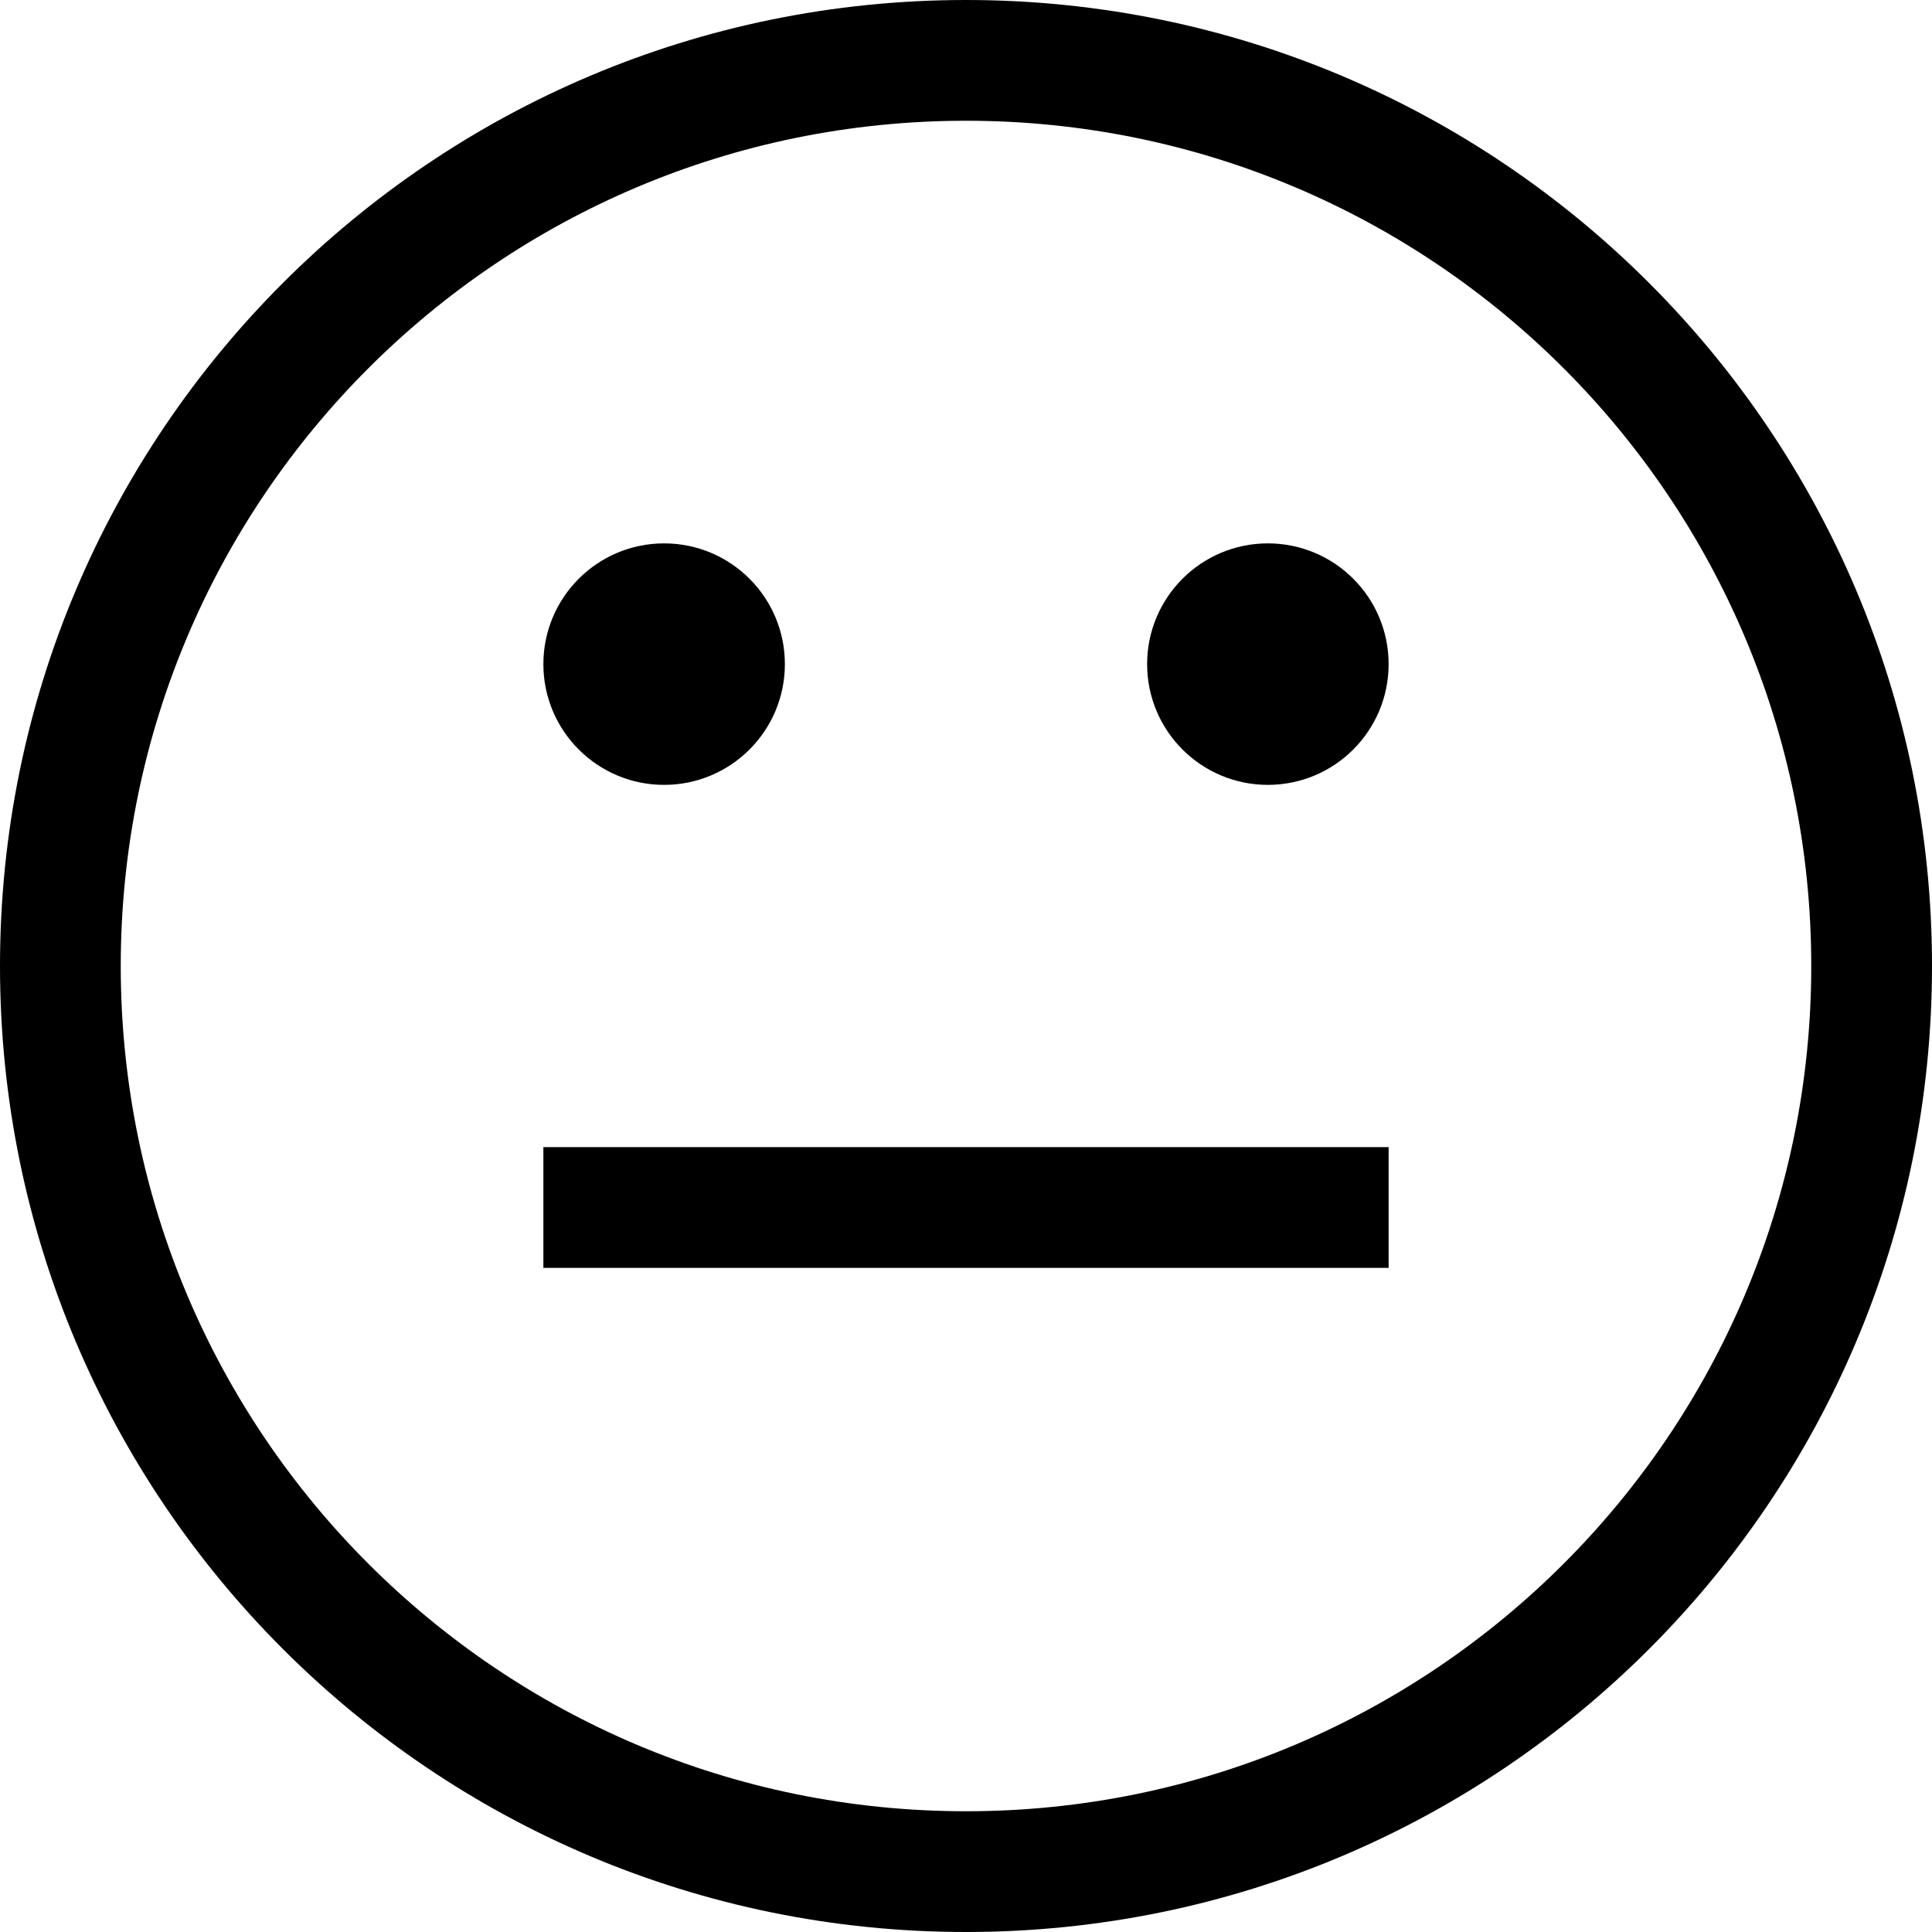
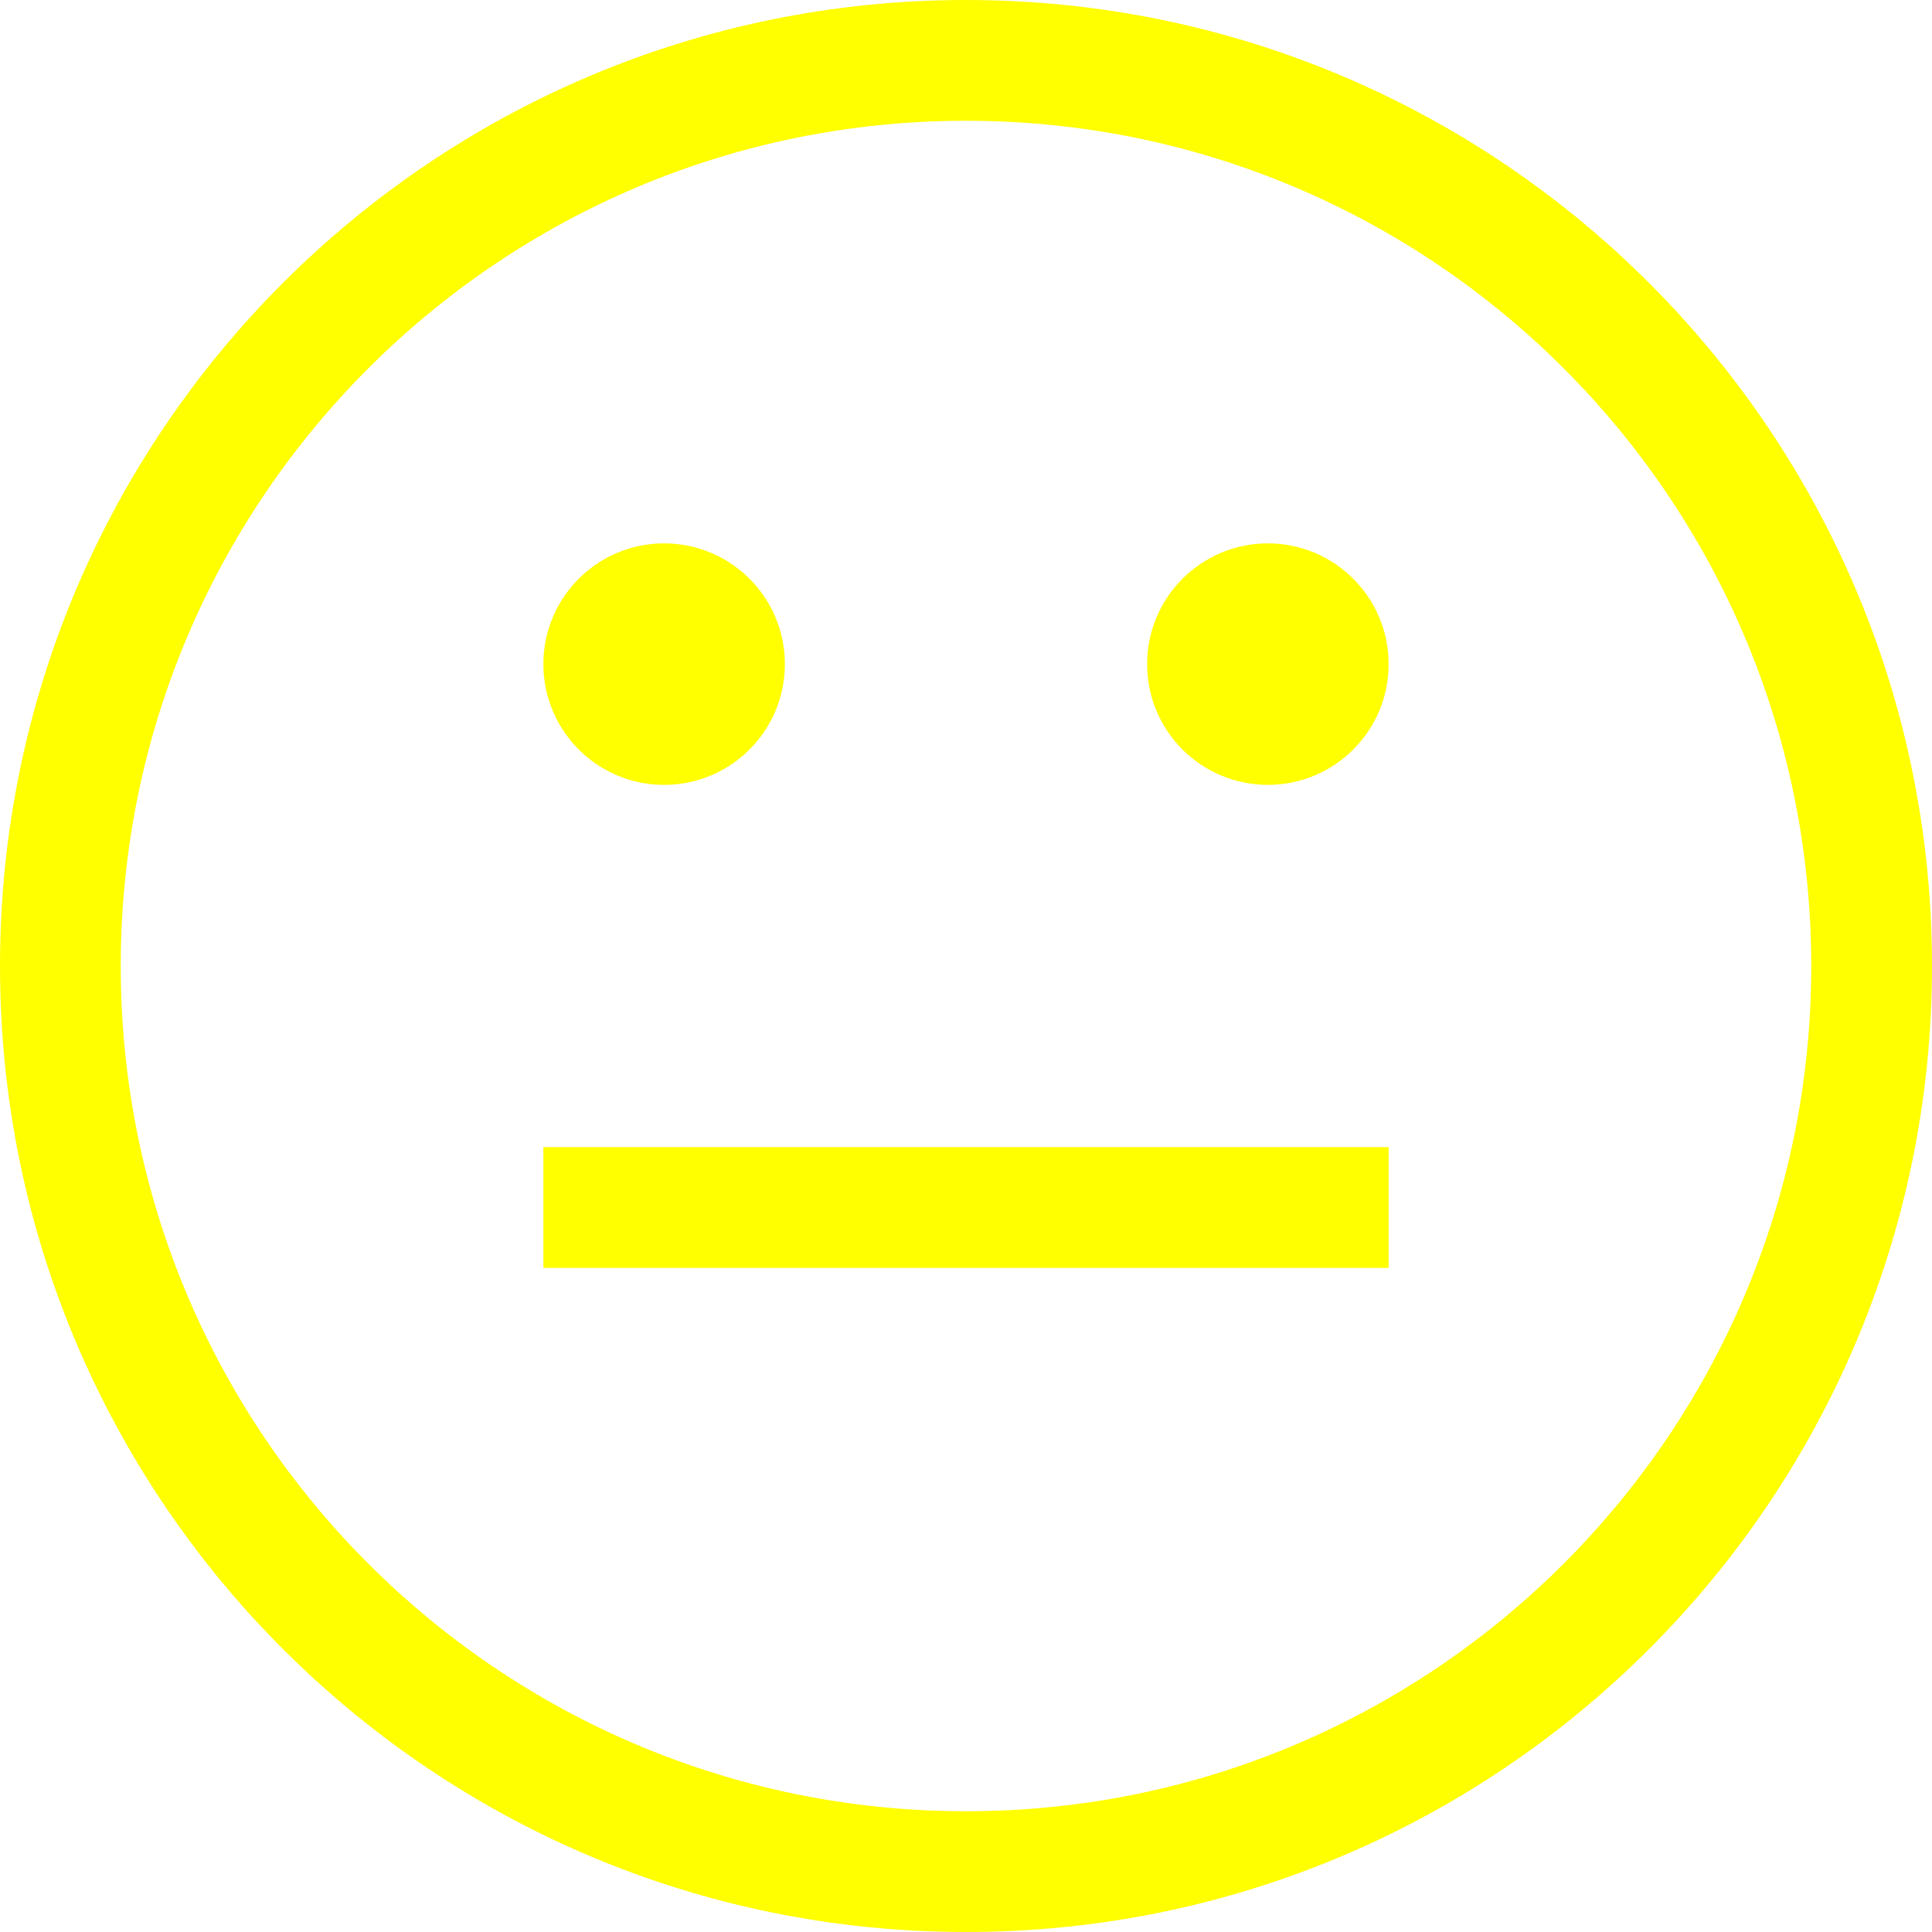
<svg xmlns="http://www.w3.org/2000/svg" version="1.1" id="Capa_1" x="0px" y="0px" viewBox="0 0 512 512" style="enable-background:new 0 0 512 512;" xml:space="preserve">
  <g>
    <g>
      <g>
-         <path d="M256,0C114.615,0,0,114.615,0,256s114.615,256,256,256s256-114.615,256-256S397.385,0,256,0z M256,480     C132.288,480,32,379.712,32,256S132.288,32,256,32s224,100.288,224,224S379.712,480,256,480z" />
-         <circle cx="176" cy="176" r="32" />
-         <circle cx="336" cy="176" r="32" />
-         <rect x="144" y="304" width="224" height="32" />
+         <path fill="yellow" d="M256,0C114.615,0,0,114.615,0,256s114.615,256,256,256s256-114.615,256-256S397.385,0,256,0z M256,480     C132.288,480,32,379.712,32,256S132.288,32,256,32s224,100.288,224,224S379.712,480,256,480z" />
+         <circle fill="yellow" cx="176" cy="176" r="32" />
+         <circle fill="yellow" cx="336" cy="176" r="32" />
+         <rect fill="yellow" x="144" y="304" width="224" height="32" />
      </g>
    </g>
  </g>
  <g>
</g>
  <g>
</g>
  <g>
</g>
  <g>
</g>
  <g>
</g>
  <g>
</g>
  <g>
</g>
  <g>
</g>
  <g>
</g>
  <g>
</g>
  <g>
</g>
  <g>
</g>
  <g>
</g>
  <g>
</g>
  <g>
</g>
</svg>
